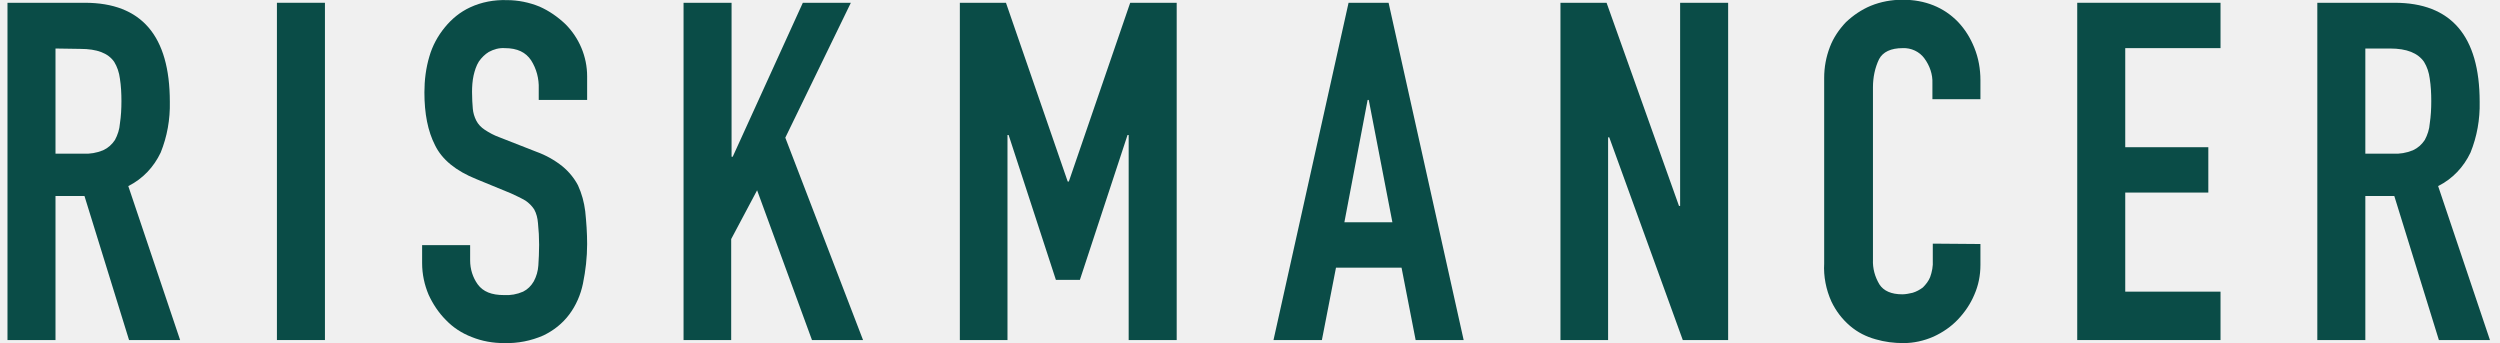
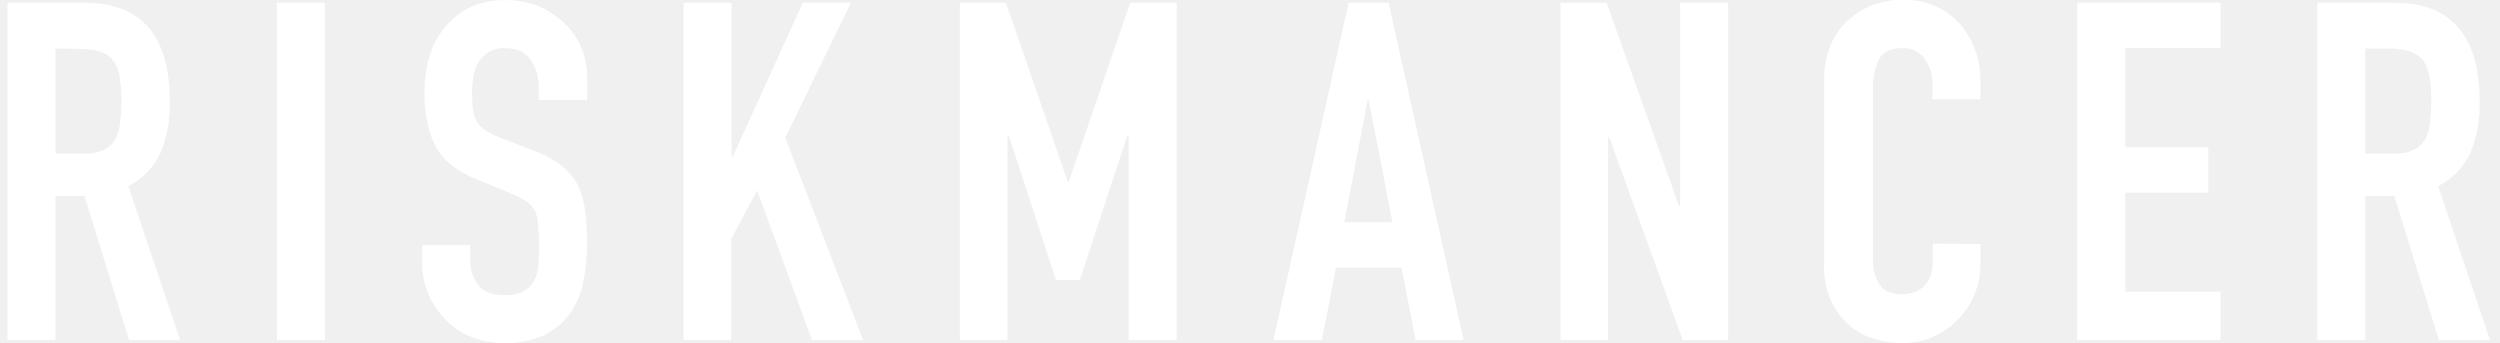
<svg xmlns="http://www.w3.org/2000/svg" xmlns:xlink="http://www.w3.org/1999/xlink" version="1.1" id="圖層_1" x="0px" y="0px" viewBox="0 0 656 90" style="enable-background:new 0 0 656 90;" xml:space="preserve">
  <style type="text/css">
	.st0{clip-path:url(#SVGID_2_);}
- 	.st1{fill:#0a4c47;}
+ 	.st1{fill:#ffffff;}
</style>
  <g>
    <defs>
      <rect id="SVGID_1_" y="0" width="656" height="90" />
    </defs>
    <clipPath id="SVGID_2_">
      <use xlink:href="#SVGID_1_" style="overflow:visible;" />
    </clipPath>
    <g id="Web_1920_1" class="st0">
      <g id="Group_2" transform="translate(379 171)">
        <g id="Group_1" transform="translate(-671.336 -211.671)">
          <path id="Path_1" class="st1" d="M294.3,129.9V41.4h20.3c14.9,0,22.3,8.7,22.3,26c0.1,4.6-0.7,9.1-2.4,13.3      c-1.8,3.8-4.7,6.9-8.5,8.8l13.6,40.4h-13.4l-11.7-37.8h-7.6v37.8H294.3z M306.9,53.4V81h7.2c1.8,0.1,3.6-0.2,5.3-0.9      c1.3-0.6,2.3-1.5,3.1-2.7c0.7-1.3,1.2-2.8,1.3-4.3c0.3-2,0.4-3.9,0.4-5.9c0-2-0.1-4-0.4-5.9c-0.2-1.6-0.7-3.1-1.5-4.4      c-1.6-2.3-4.5-3.4-8.9-3.4L306.9,53.4z" />
          <path id="Path_2" class="st1" d="M377.6,41.4H365v88.5h12.6V41.4z" />
          <path id="Path_3" class="st1" d="M446.3,66.9h-12.6v-2.9c0.1-2.7-0.6-5.3-2-7.5c-1.4-2.1-3.6-3.2-6.9-3.2      c-1.5-0.1-2.9,0.3-4.2,1c-1,0.6-1.9,1.5-2.6,2.5c-0.7,1.1-1.1,2.4-1.4,3.7c-0.3,1.4-0.4,2.9-0.4,4.3c0,1.7,0.1,3.2,0.2,4.4      c0.1,1.1,0.4,2.1,0.9,3.1c0.5,1,1.3,1.8,2.2,2.4c1.2,0.8,2.5,1.5,3.9,2l9.7,3.8c2.5,0.9,4.8,2.2,6.8,3.8c1.7,1.4,3.1,3.1,4.1,5      c1,2.2,1.6,4.4,1.9,6.8c0.3,2.9,0.5,5.7,0.5,8.6c0,3.5-0.4,7-1.1,10.4c-0.6,2.9-1.8,5.7-3.6,8.1c-1.8,2.4-4.1,4.2-6.8,5.5      c-3.2,1.4-6.7,2.1-10.3,2c-2.9,0-5.8-0.5-8.5-1.6c-2.6-1-4.9-2.5-6.8-4.5c-1.9-1.9-3.4-4.2-4.5-6.6c-1.1-2.6-1.7-5.4-1.7-8.3      v-4.7h12.6v4c0,2.3,0.7,4.5,2,6.3c1.4,1.9,3.6,2.8,6.9,2.8c1.7,0.1,3.4-0.2,5-0.9c1.2-0.6,2.1-1.5,2.8-2.7      c0.7-1.3,1.1-2.7,1.2-4.2c0.1-1.6,0.2-3.4,0.2-5.4c0-1.9-0.1-3.8-0.3-5.7c-0.1-1.3-0.4-2.5-1-3.6c-0.6-0.9-1.4-1.7-2.3-2.3      c-1.2-0.7-2.5-1.3-3.8-1.9l-9-3.7c-5.5-2.2-9.1-5.2-10.9-8.9c-1.9-3.7-2.8-8.3-2.8-13.9c0-3.2,0.4-6.4,1.3-9.4      c0.8-2.8,2.2-5.4,4.1-7.7c1.8-2.2,4-4,6.6-5.2c3-1.4,6.3-2,9.6-1.9c3,0,5.9,0.6,8.6,1.7c2.5,1.1,4.8,2.7,6.8,4.6      c3.6,3.6,5.7,8.5,5.7,13.7V66.9z" />
          <path id="Path_4" class="st1" d="M471.7,129.9V41.4h12.6v40.4h0.3L503,41.4h12.6l-17.2,35.4l20.4,53.1h-13.4l-14.4-39.3      l-6.8,12.8v26.5H471.7z" />
          <path id="Path_5" class="st1" d="M544.2,129.9V41.4h12.1l16.2,46.9h0.3l16.1-46.9h12.2v88.5h-12.6V76.1h-0.3l-12.5,38h-6.3      l-12.4-38h-0.3v53.8H544.2z" />
          <path id="Path_6" class="st1" d="M626.5,129.9l19.7-88.5h10.5l19.7,88.5h-12.6l-3.7-19h-17.2l-3.7,19L626.5,129.9z M657.7,99      l-6.2-32.1h-0.3L645.1,99H657.7z" />
          <path id="Path_7" class="st1" d="M701.8,129.9V41.4h12.1l19,53.3h0.3V41.4h12.6v88.5h-11.9l-19.3-53.2h-0.3v53.2H701.8z" />
          <path id="Path_8" class="st1" d="M812,104.7v5.5c0,2.7-0.5,5.3-1.6,7.8c-1,2.4-2.5,4.6-4.3,6.5c-1.8,1.9-4,3.4-6.4,4.5      c-2.5,1.1-5.2,1.7-7.9,1.7c-2.5,0-4.9-0.3-7.3-1c-2.5-0.7-4.7-1.8-6.7-3.5c-2.1-1.8-3.7-3.9-4.9-6.4c-1.4-3.1-2.1-6.6-1.9-10      V61.1c0-2.8,0.5-5.5,1.5-8.1c0.9-2.4,2.4-4.6,4.2-6.5c1.9-1.8,4.1-3.3,6.5-4.3c2.7-1.1,5.5-1.6,8.4-1.6c5.9,0,10.8,2,14.5,5.8      c1.9,2,3.3,4.3,4.3,6.8c1.1,2.7,1.6,5.6,1.6,8.5v5h-12.6v-4.2c0.1-2.3-0.7-4.6-2.1-6.5c-1.3-1.8-3.5-2.8-5.7-2.7      c-3.1,0-5.2,1-6.2,2.9c-1.1,2.3-1.6,4.8-1.6,7.4v45.2c-0.1,2.3,0.5,4.5,1.7,6.5c1.1,1.7,3.1,2.6,6,2.6c0.9,0,1.8-0.2,2.7-0.4      c1-0.3,1.9-0.8,2.7-1.4c0.8-0.8,1.5-1.7,1.9-2.7c0.5-1.4,0.8-2.9,0.7-4.4v-4.4L812,104.7L812,104.7z" />
          <path id="Path_9" class="st1" d="M837.4,129.9V41.4H875v11.9h-25v26h21.8v11.9H850v26h25v12.7H837.4z" />
          <path id="Path_10" class="st1" d="M900.4,129.9V41.4h20.3c14.8,0,22.3,8.7,22.3,26c0.1,4.6-0.7,9.1-2.4,13.3      c-1.8,3.8-4.7,6.9-8.5,8.8l13.6,40.4h-13.4l-11.7-37.8H913v37.8L900.4,129.9L900.4,129.9z M913,53.4V81h7.2      c1.8,0.1,3.6-0.2,5.3-0.9c1.3-0.6,2.3-1.5,3.1-2.7c0.7-1.3,1.2-2.8,1.3-4.3c0.3-2,0.4-3.9,0.4-5.9c0-2-0.1-4-0.4-5.9      c-0.2-1.6-0.7-3.1-1.5-4.4c-1.6-2.3-4.5-3.5-8.9-3.5L913,53.4L913,53.4z" />
        </g>
      </g>
    </g>
  </g>
</svg>
